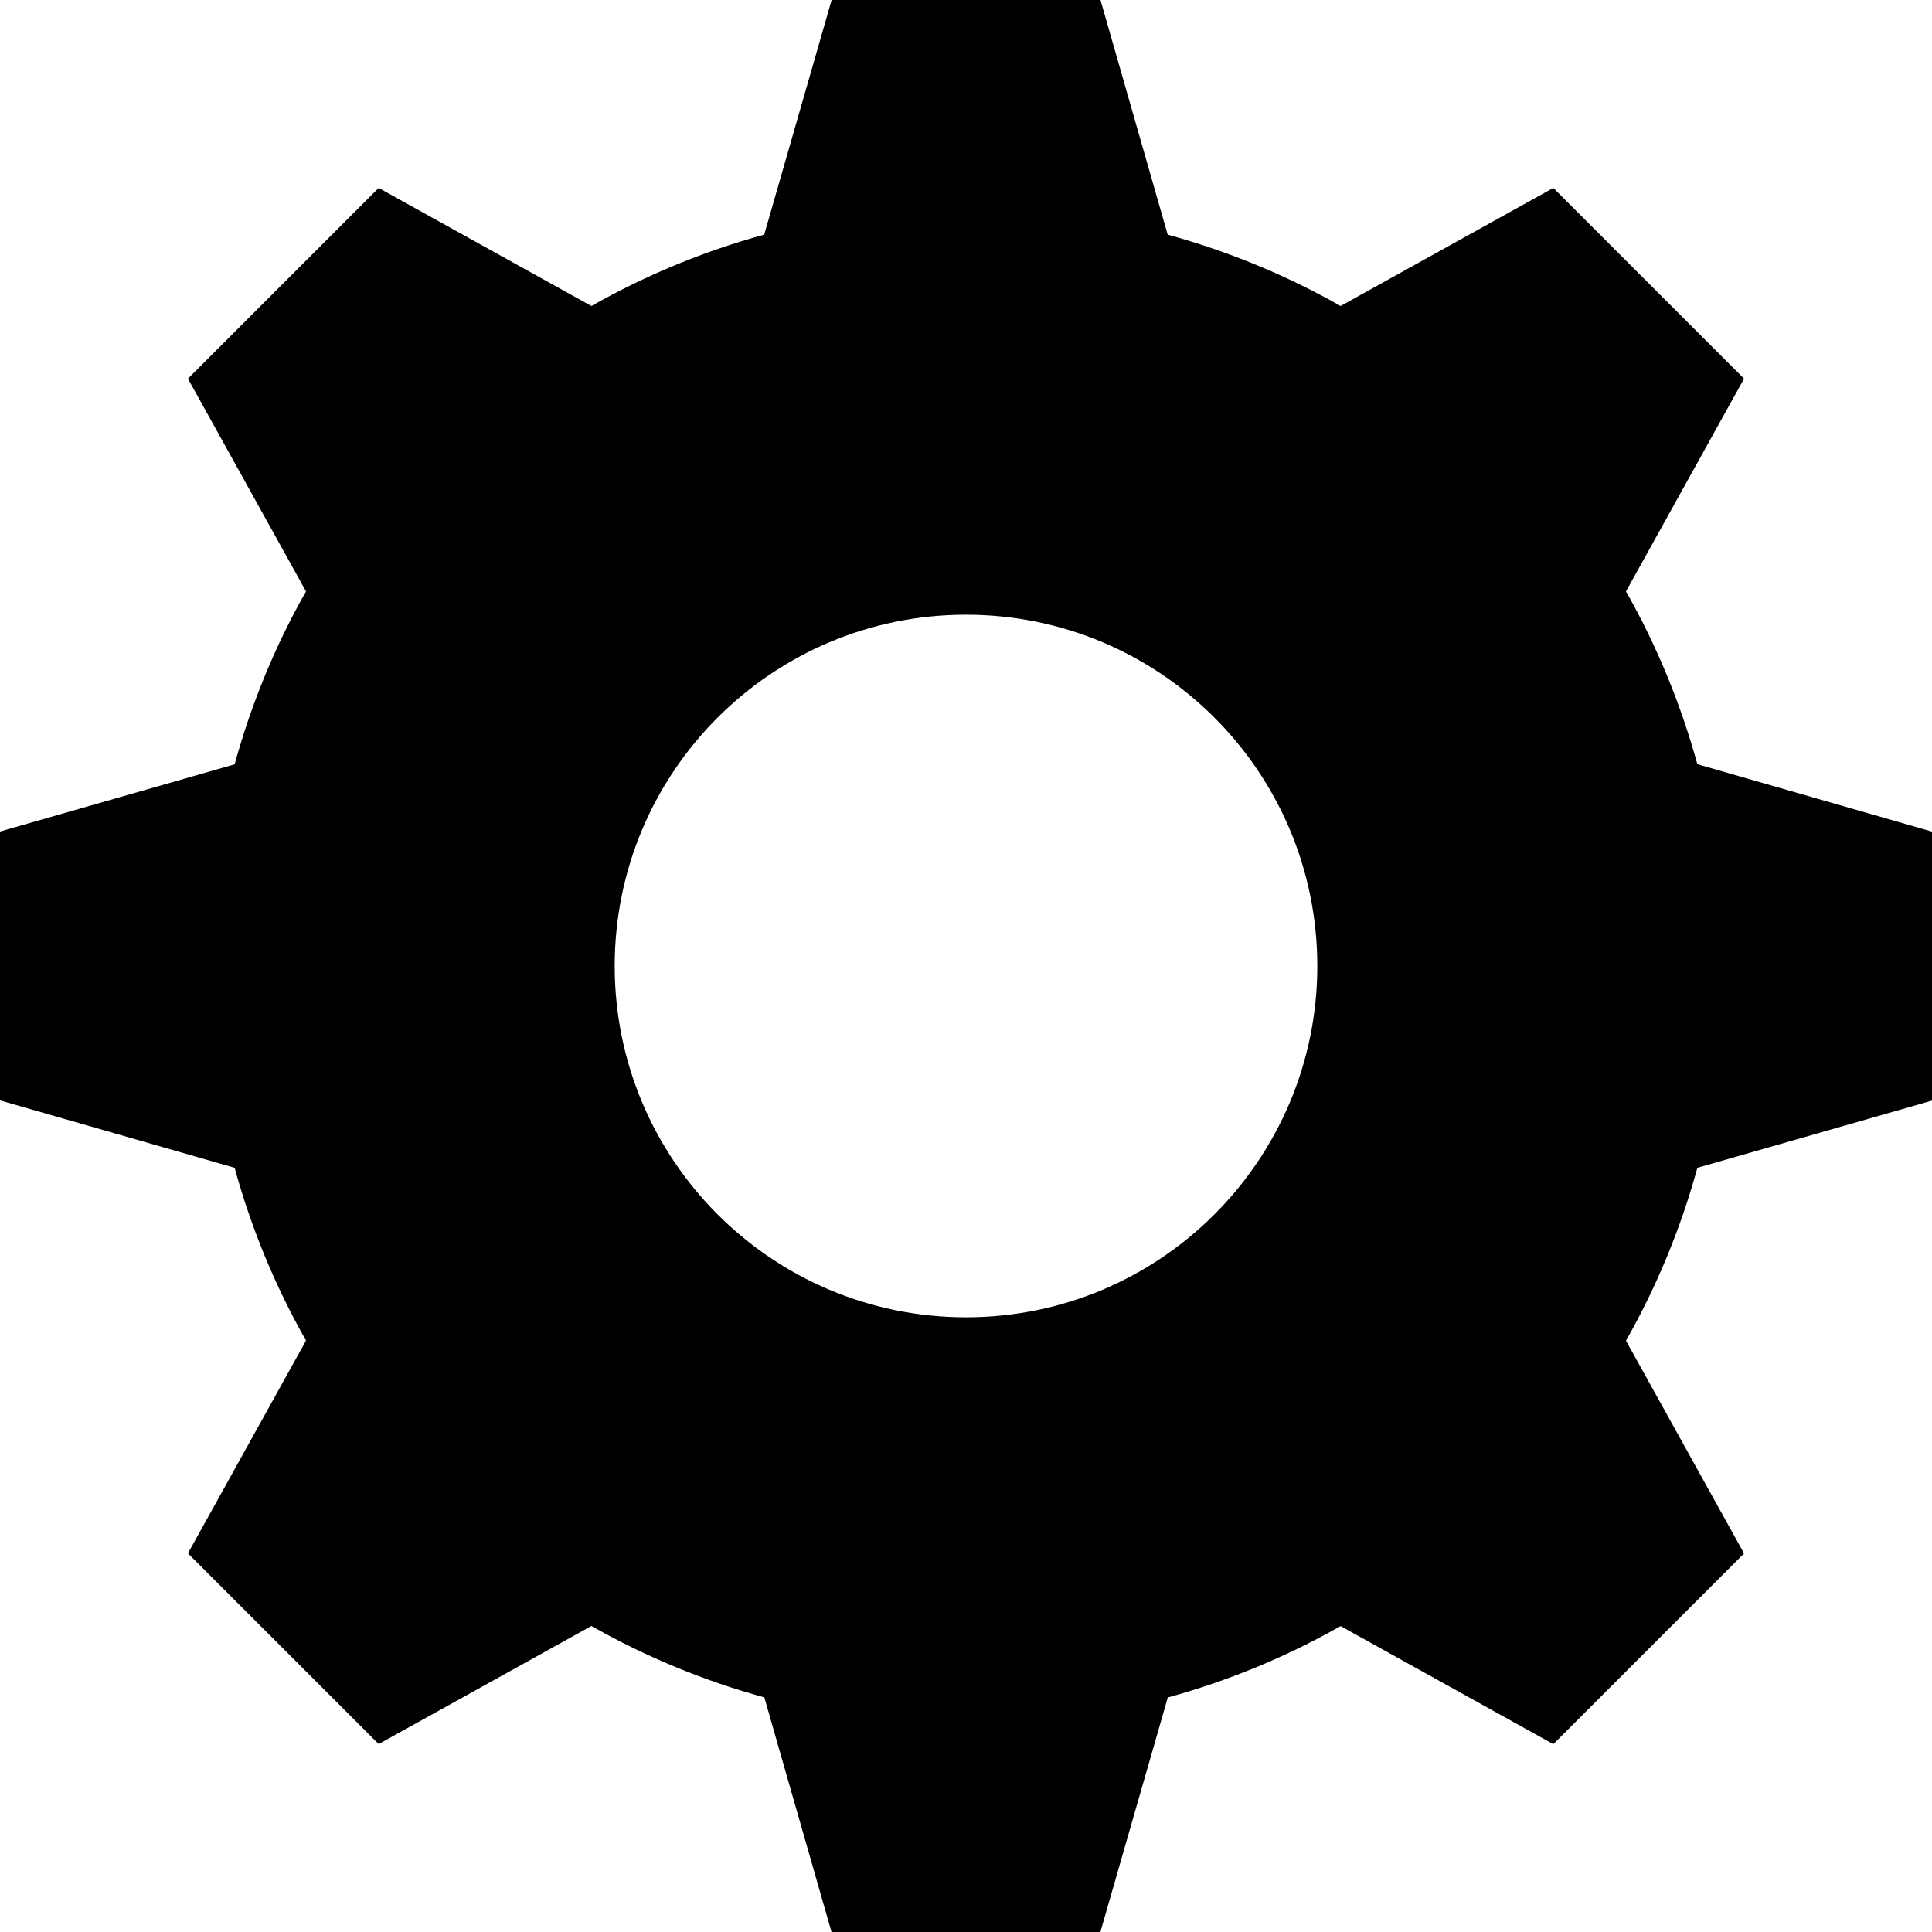
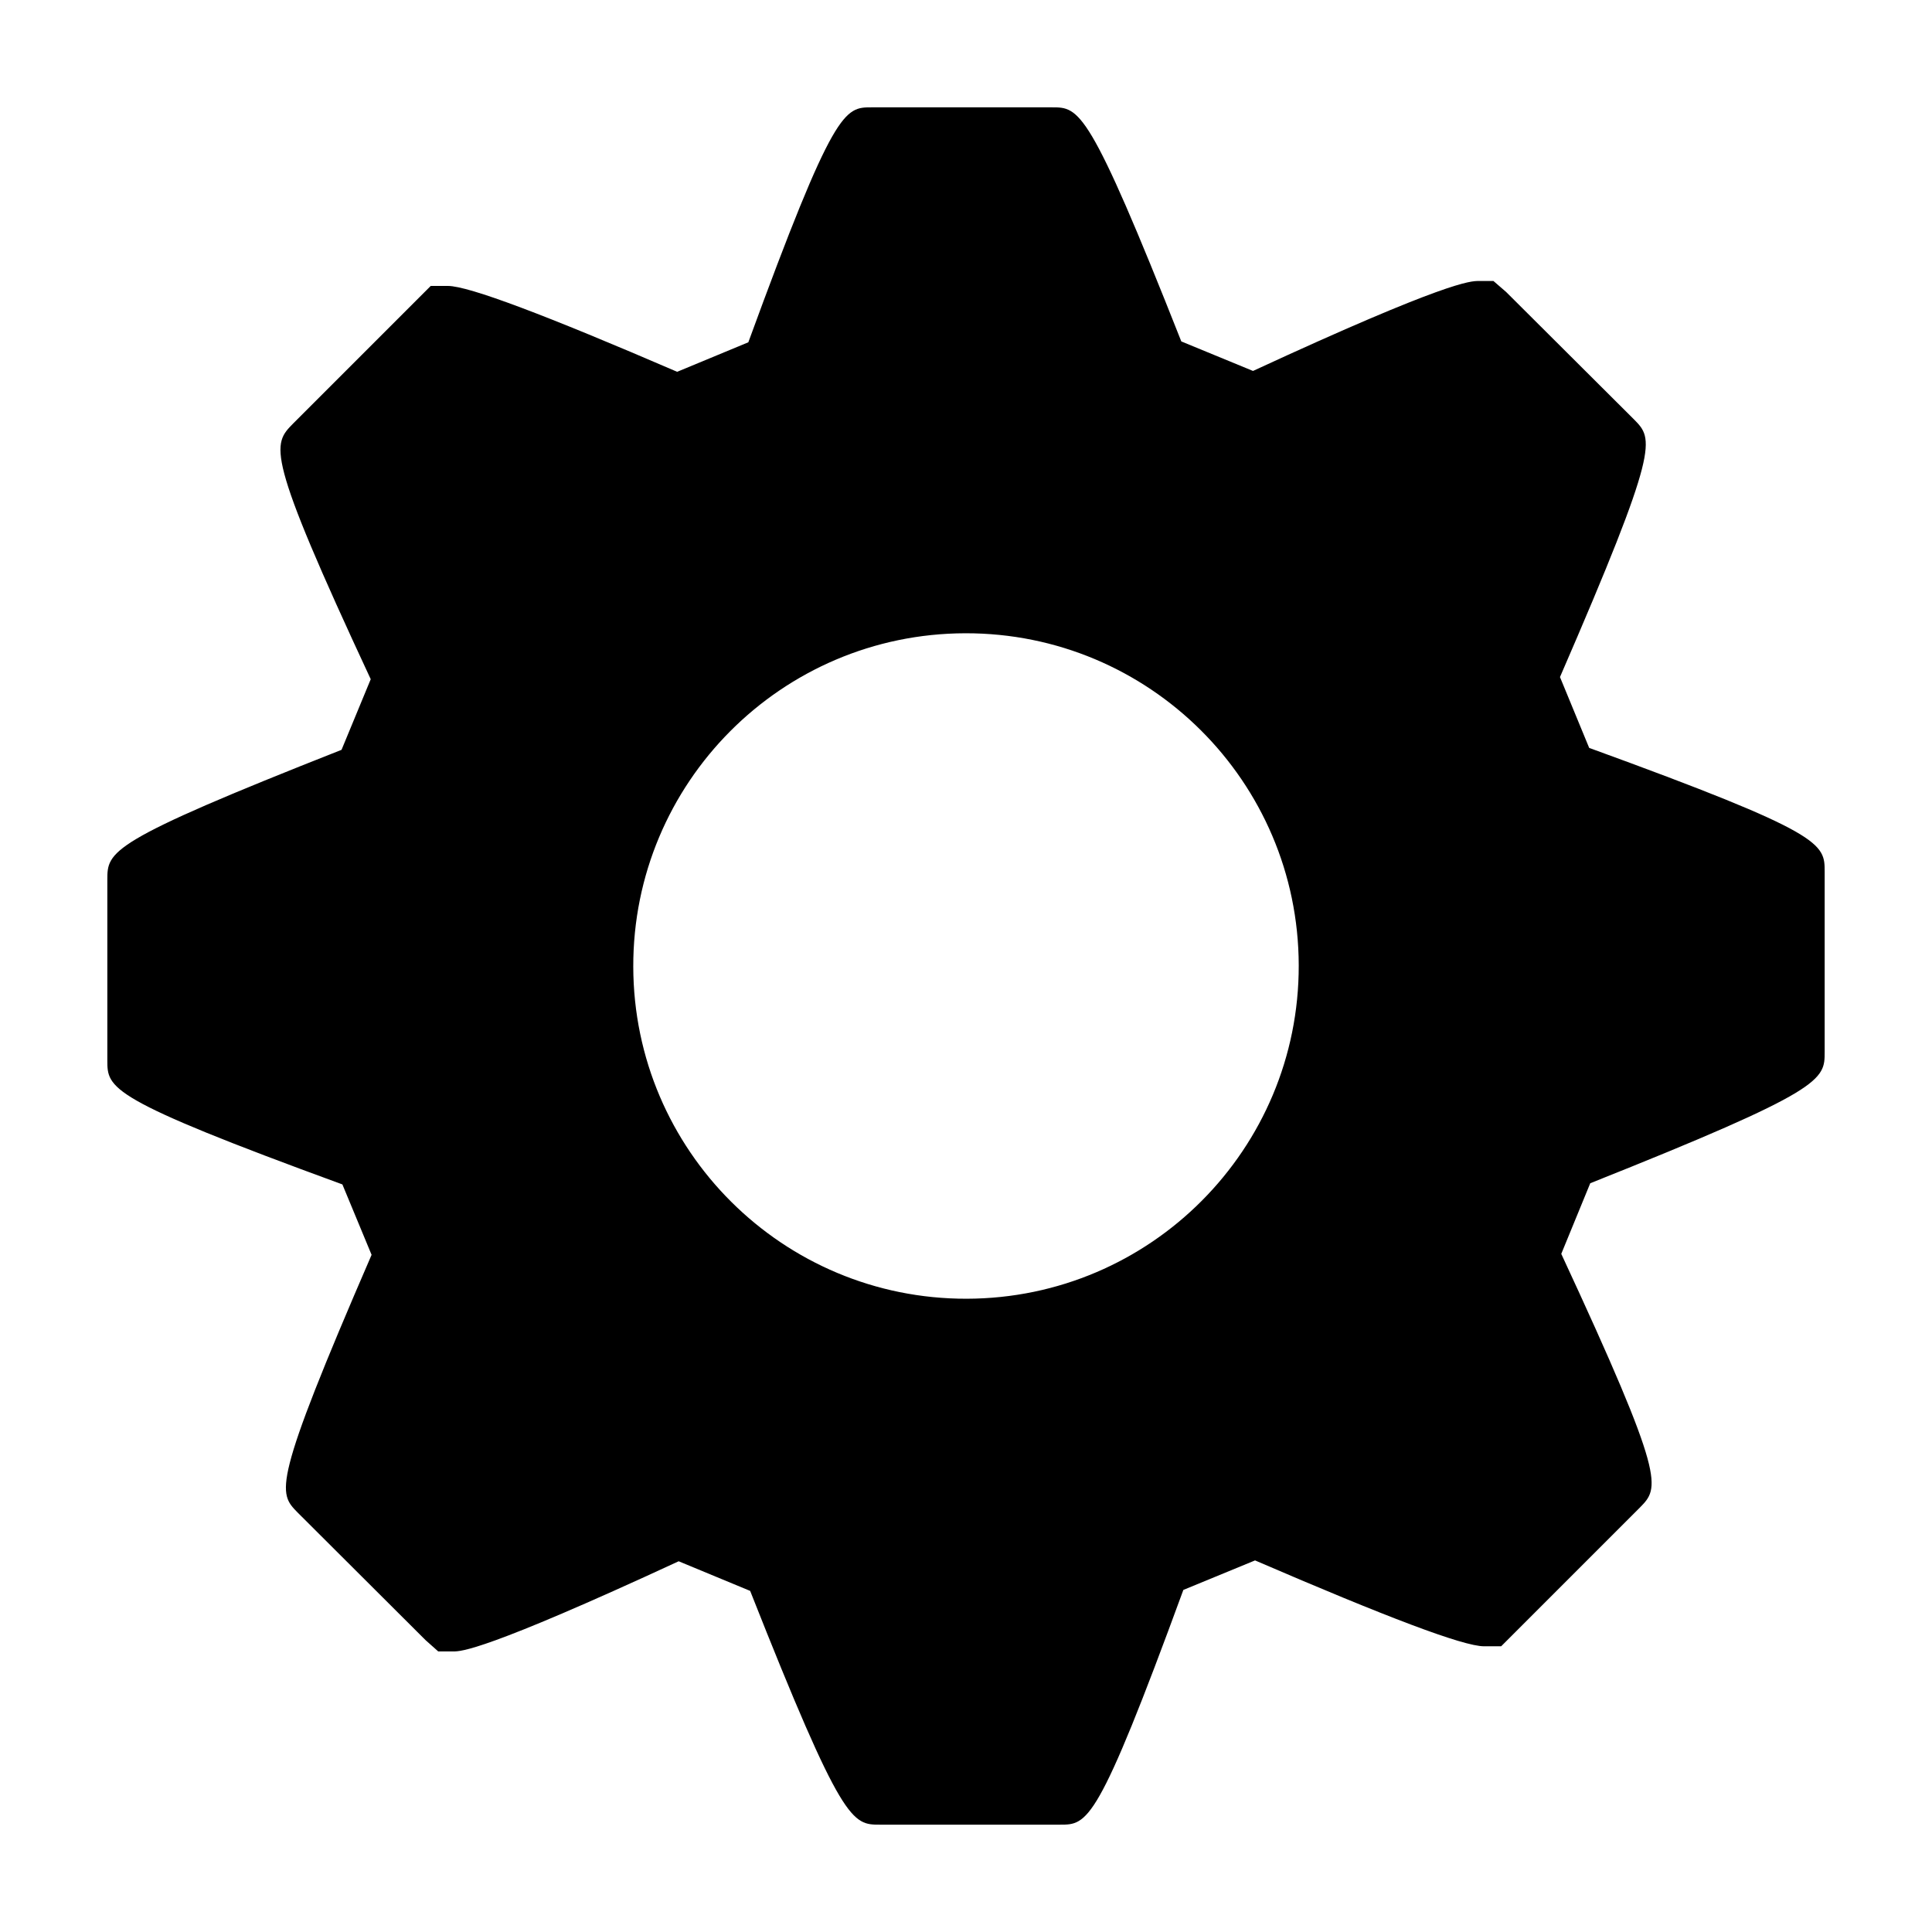
<svg role="icon" class="svg-icon iconGear" width="18" height="18" viewBox="0 0 18 18">
-   <path d="M10.253 0l.626 2.186c.569.157 1.11.38 1.611.665l1.982-1.1 1.777 1.777-1.1 1.982c.285.501.508 1.042.665 1.61L18 7.748v2.506l-2.186.626a7.031 7.031 0 0 1-.665 1.611l1.1 1.982-1.777 1.777-1.982-1.1a7.03 7.03 0 0 1-1.61.665L10.252 18H7.747l-.626-2.186a7.03 7.03 0 0 1-1.611-.665l-1.982 1.1-1.777-1.777 1.1-1.982a7.031 7.031 0 0 1-.665-1.61L0 10.252V7.747l2.186-.626c.157-.569.38-1.11.665-1.611l-1.1-1.982 1.777-1.777 1.982 1.1a7.031 7.031 0 0 1 1.61-.665L7.748 0h2.506zM9 5.727a3.273 3.273 0 1 0 0 6.546 3.273 3.273 0 0 0 0-6.546z" />
+   <path d="M14.806 6.968l-.272-.66c.933-2.151.872-2.215.69-2.4L14.032 2.72l-.118-.102h-.138c-.074 0-.29 0-2.102.838l-.668-.275C10.144 1 10.056 1 9.8 1H8.122c-.253 0-.35 0-1.15 2.189l-.663.275c-1.224-.528-1.943-.8-2.136-.8h-.16l-1.28 1.28c-.197.2-.266.266.721 2.384l-.272.658C1 7.846 1 7.93 1 8.2v1.677c0 .264 0 .357 2.19 1.158l.272.656c-.932 2.152-.87 2.216-.69 2.4l1.193 1.19.118.105h.14c.071 0 .286 0 2.1-.84l.666.276C7.85 17 7.939 17 8.2 17h1.675c.258 0 .349 0 1.15-2.187l.668-.275c1.224.528 1.939.8 2.133.8h.16l1.292-1.292c.184-.188.248-.254-.732-2.364l.27-.658C17 10.154 17 10.062 17 9.8V8.123c0-.264 0-.357-2.194-1.155zM9.007 12.1a3.1 3.1 0 1 1-.014-6.2 3.1 3.1 0 0 1 .014 6.2z" />
</svg>
